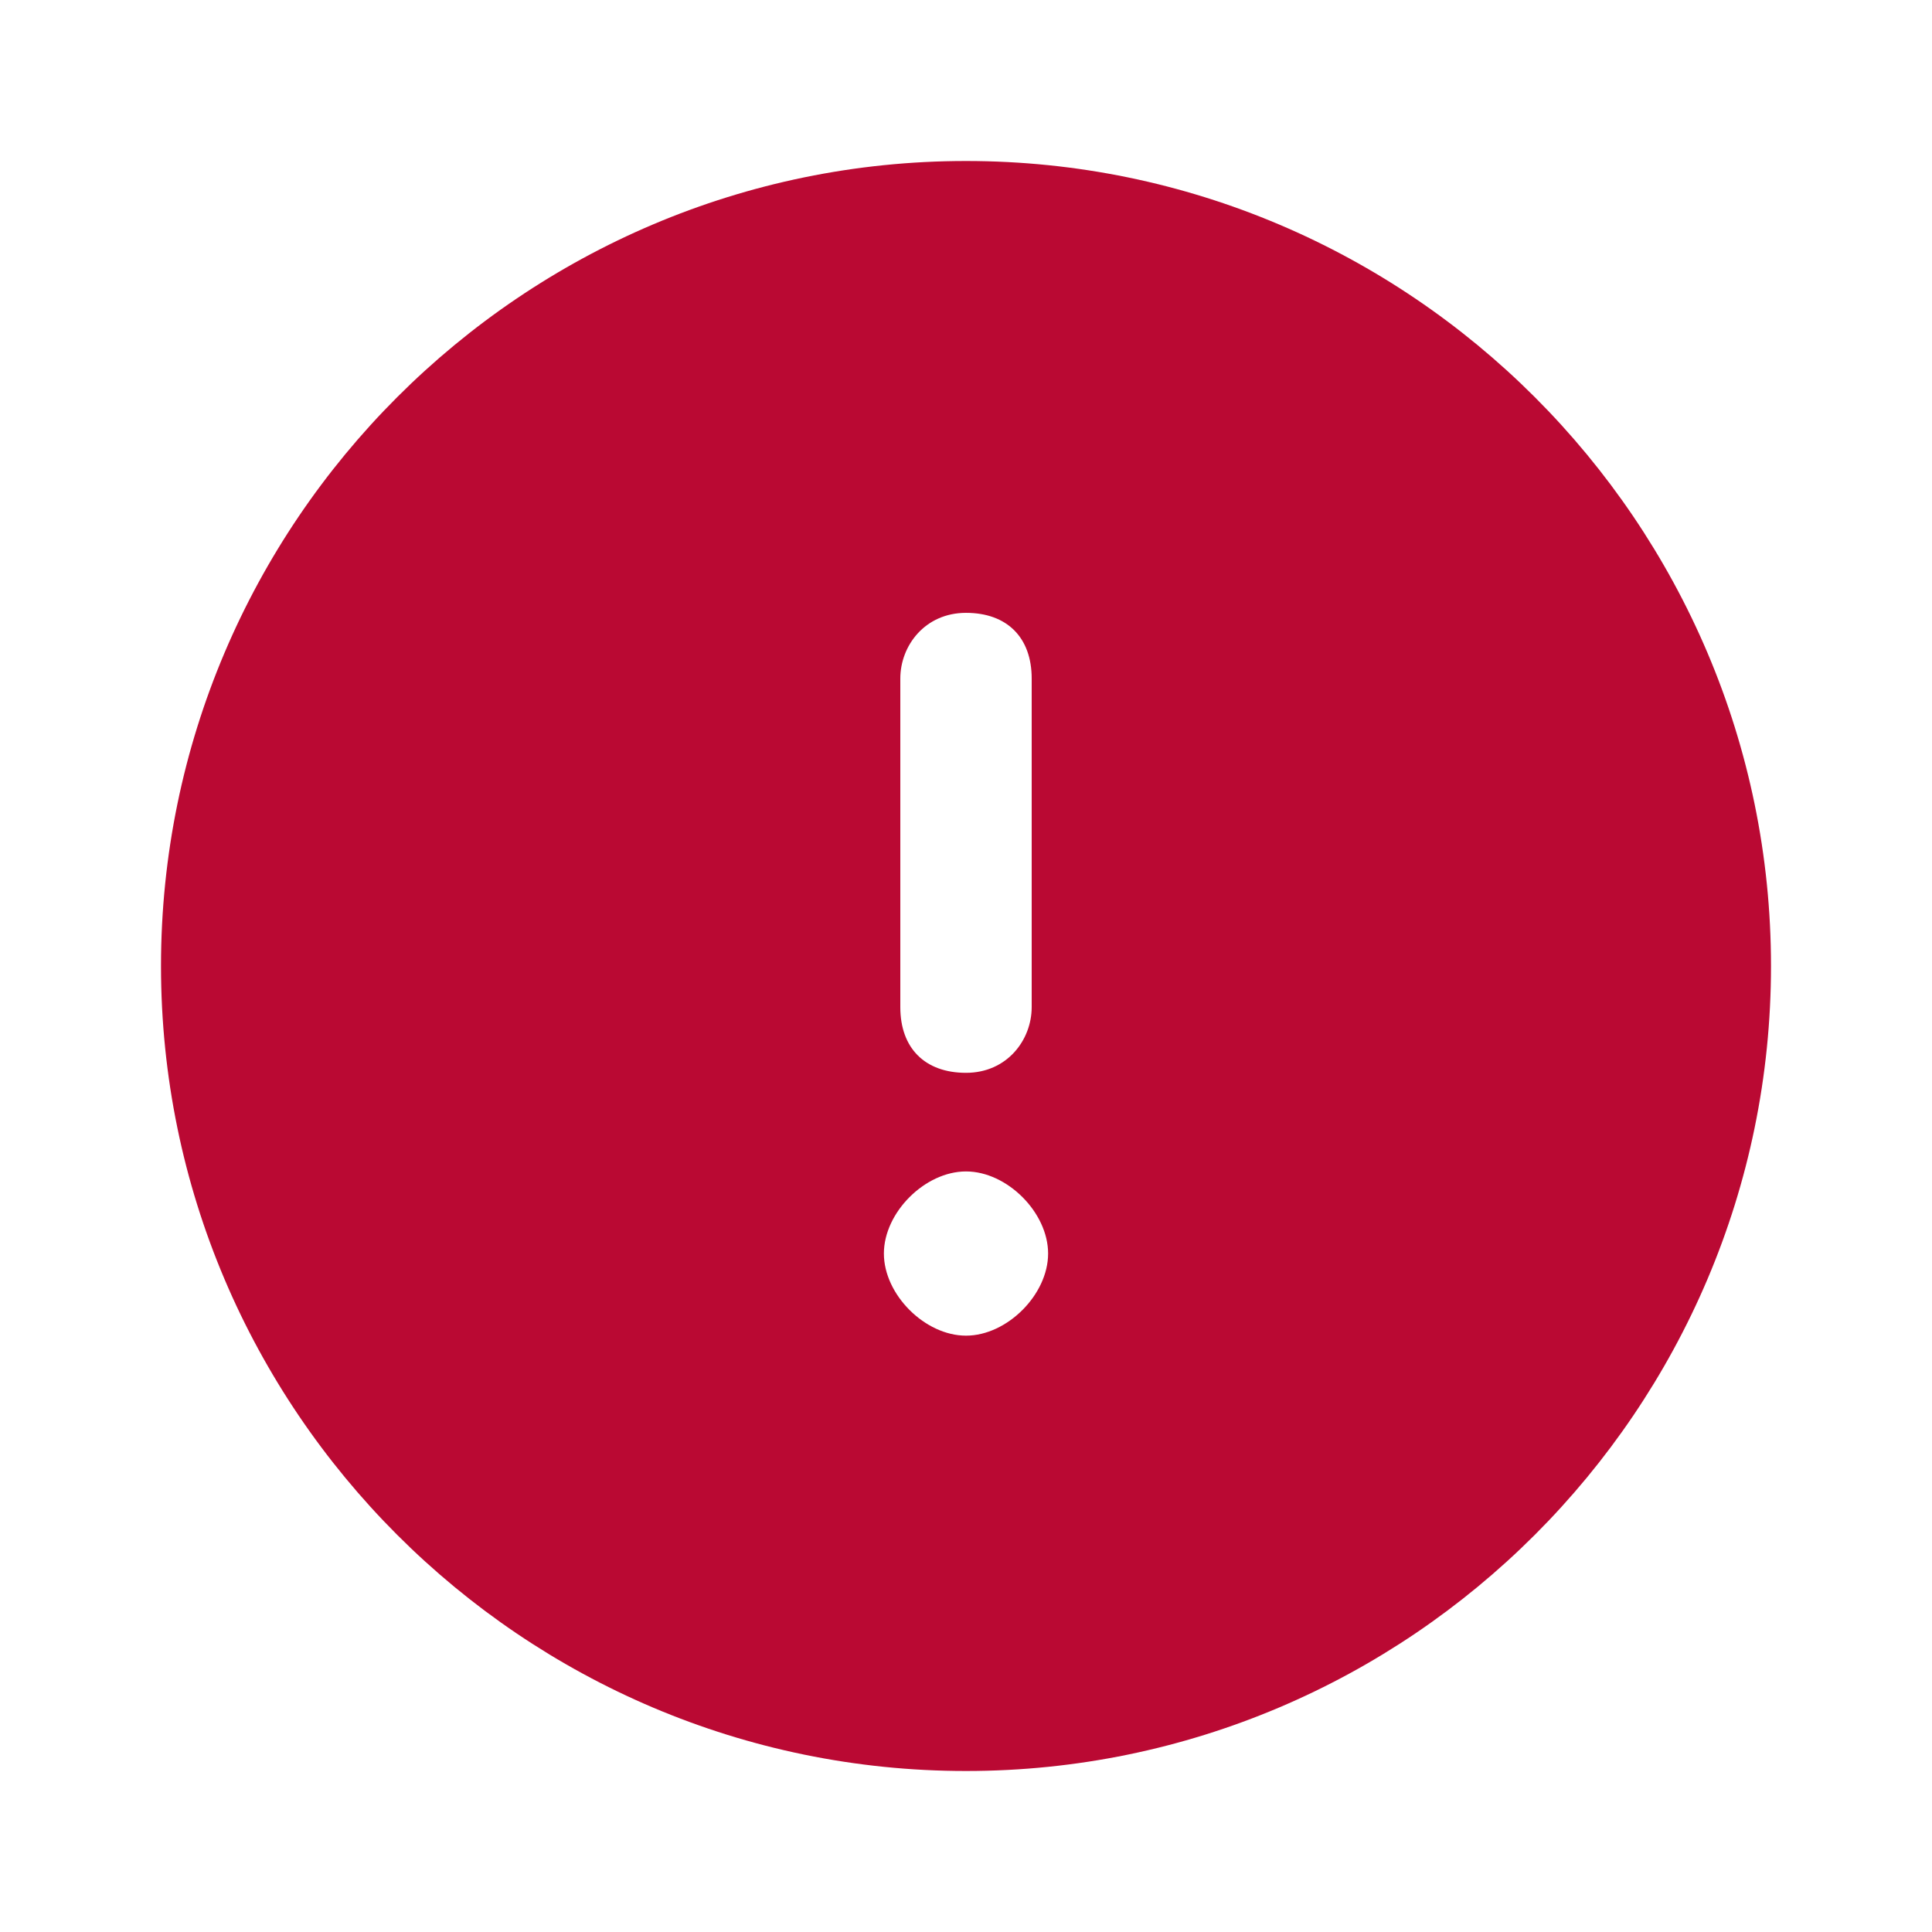
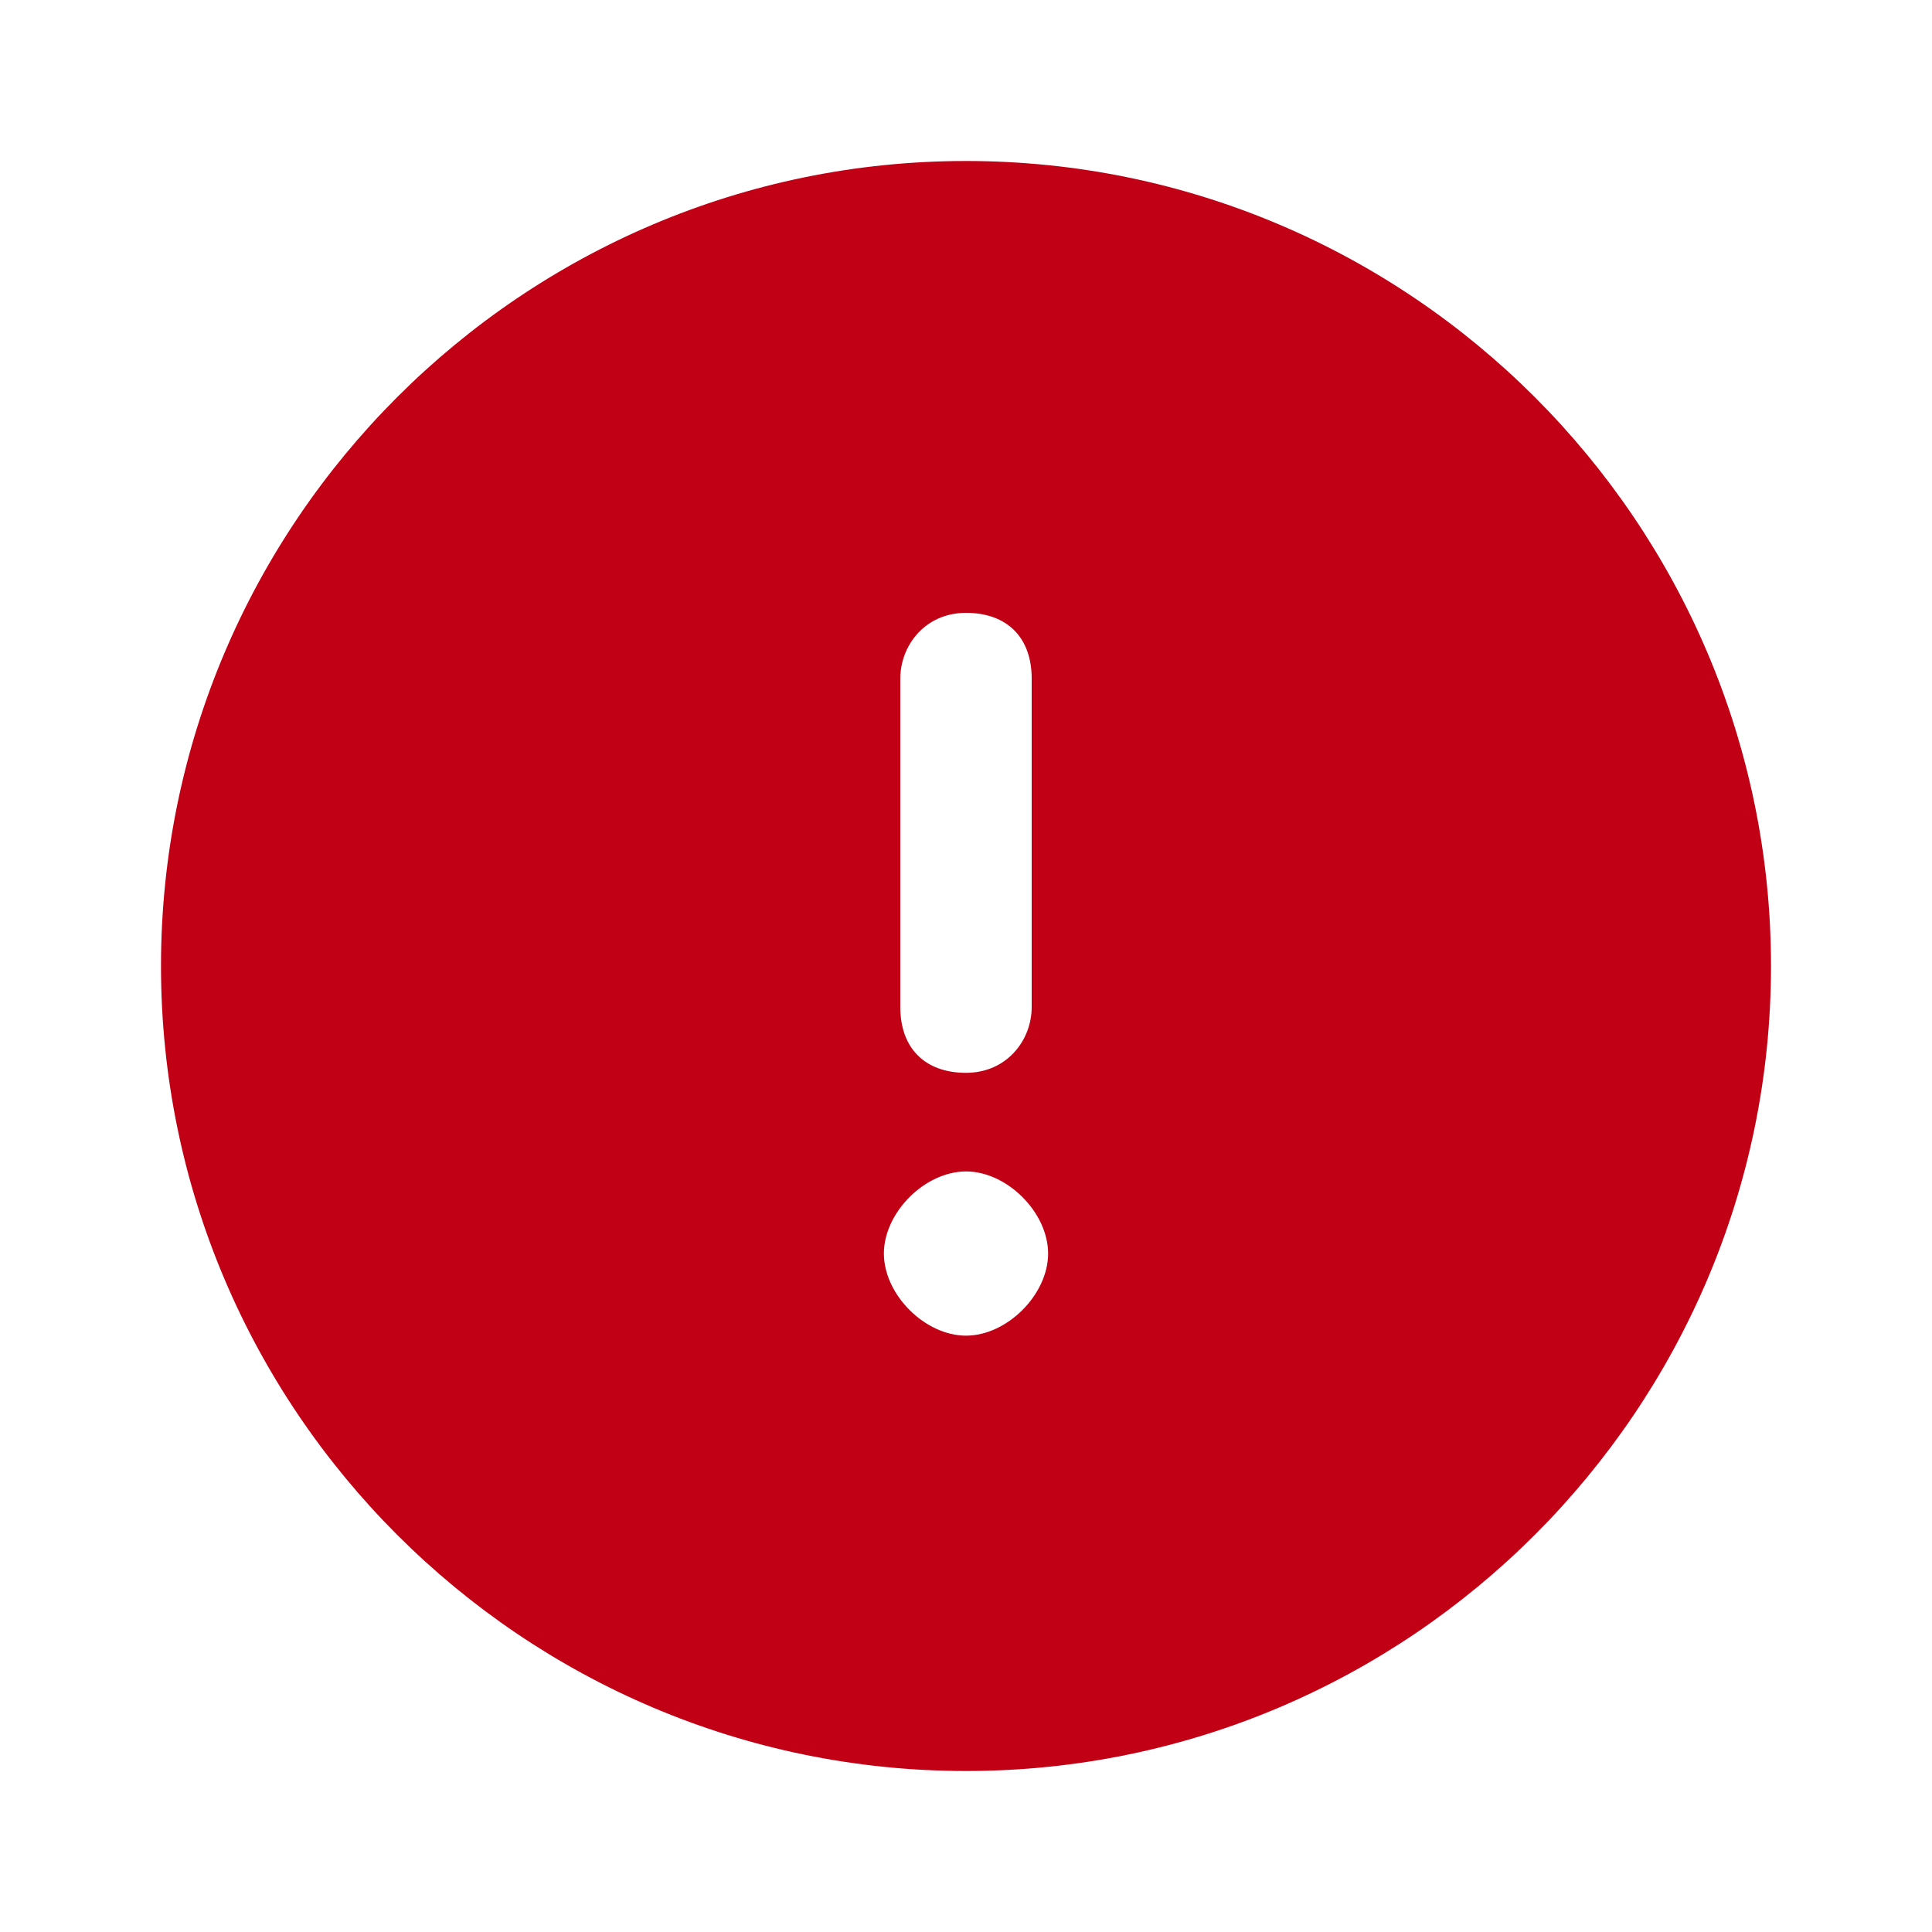
<svg xmlns="http://www.w3.org/2000/svg" fill="none" height="24px" viewBox="0 0 24 24" width="24px" transform="rotate(0) scale(1, 1)">
-   <path d="m12 2c-5.51 0-10 4.49-10 10s4.49 10 10 10 10-4.49 10-10-4.49-10-10-10zm-.816 6.429c0-.408.306-.816.816-.816s.816.306.816.816v4.082c0 .408-.306.816-.816.816s-.816-.306-.816-.816zm.816 8.163c-.51 0-1.02-.51-1.02-1.02s.51-1.02 1.02-1.02 1.02.51 1.02 1.02-.51 1.02-1.02 1.02z" fill="#Ba0933" />
+   <path d="m12 2c-5.51 0-10 4.49-10 10s4.49 10 10 10 10-4.49 10-10-4.49-10-10-10zm-.816 6.429c0-.408.306-.816.816-.816s.816.306.816.816v4.082c0 .408-.306.816-.816.816s-.816-.306-.816-.816zm.816 8.163c-.51 0-1.02-.51-1.02-1.02s.51-1.02 1.02-1.02 1.02.51 1.02 1.02-.51 1.02-1.02 1.02z" fill="#c10015" />
</svg>
